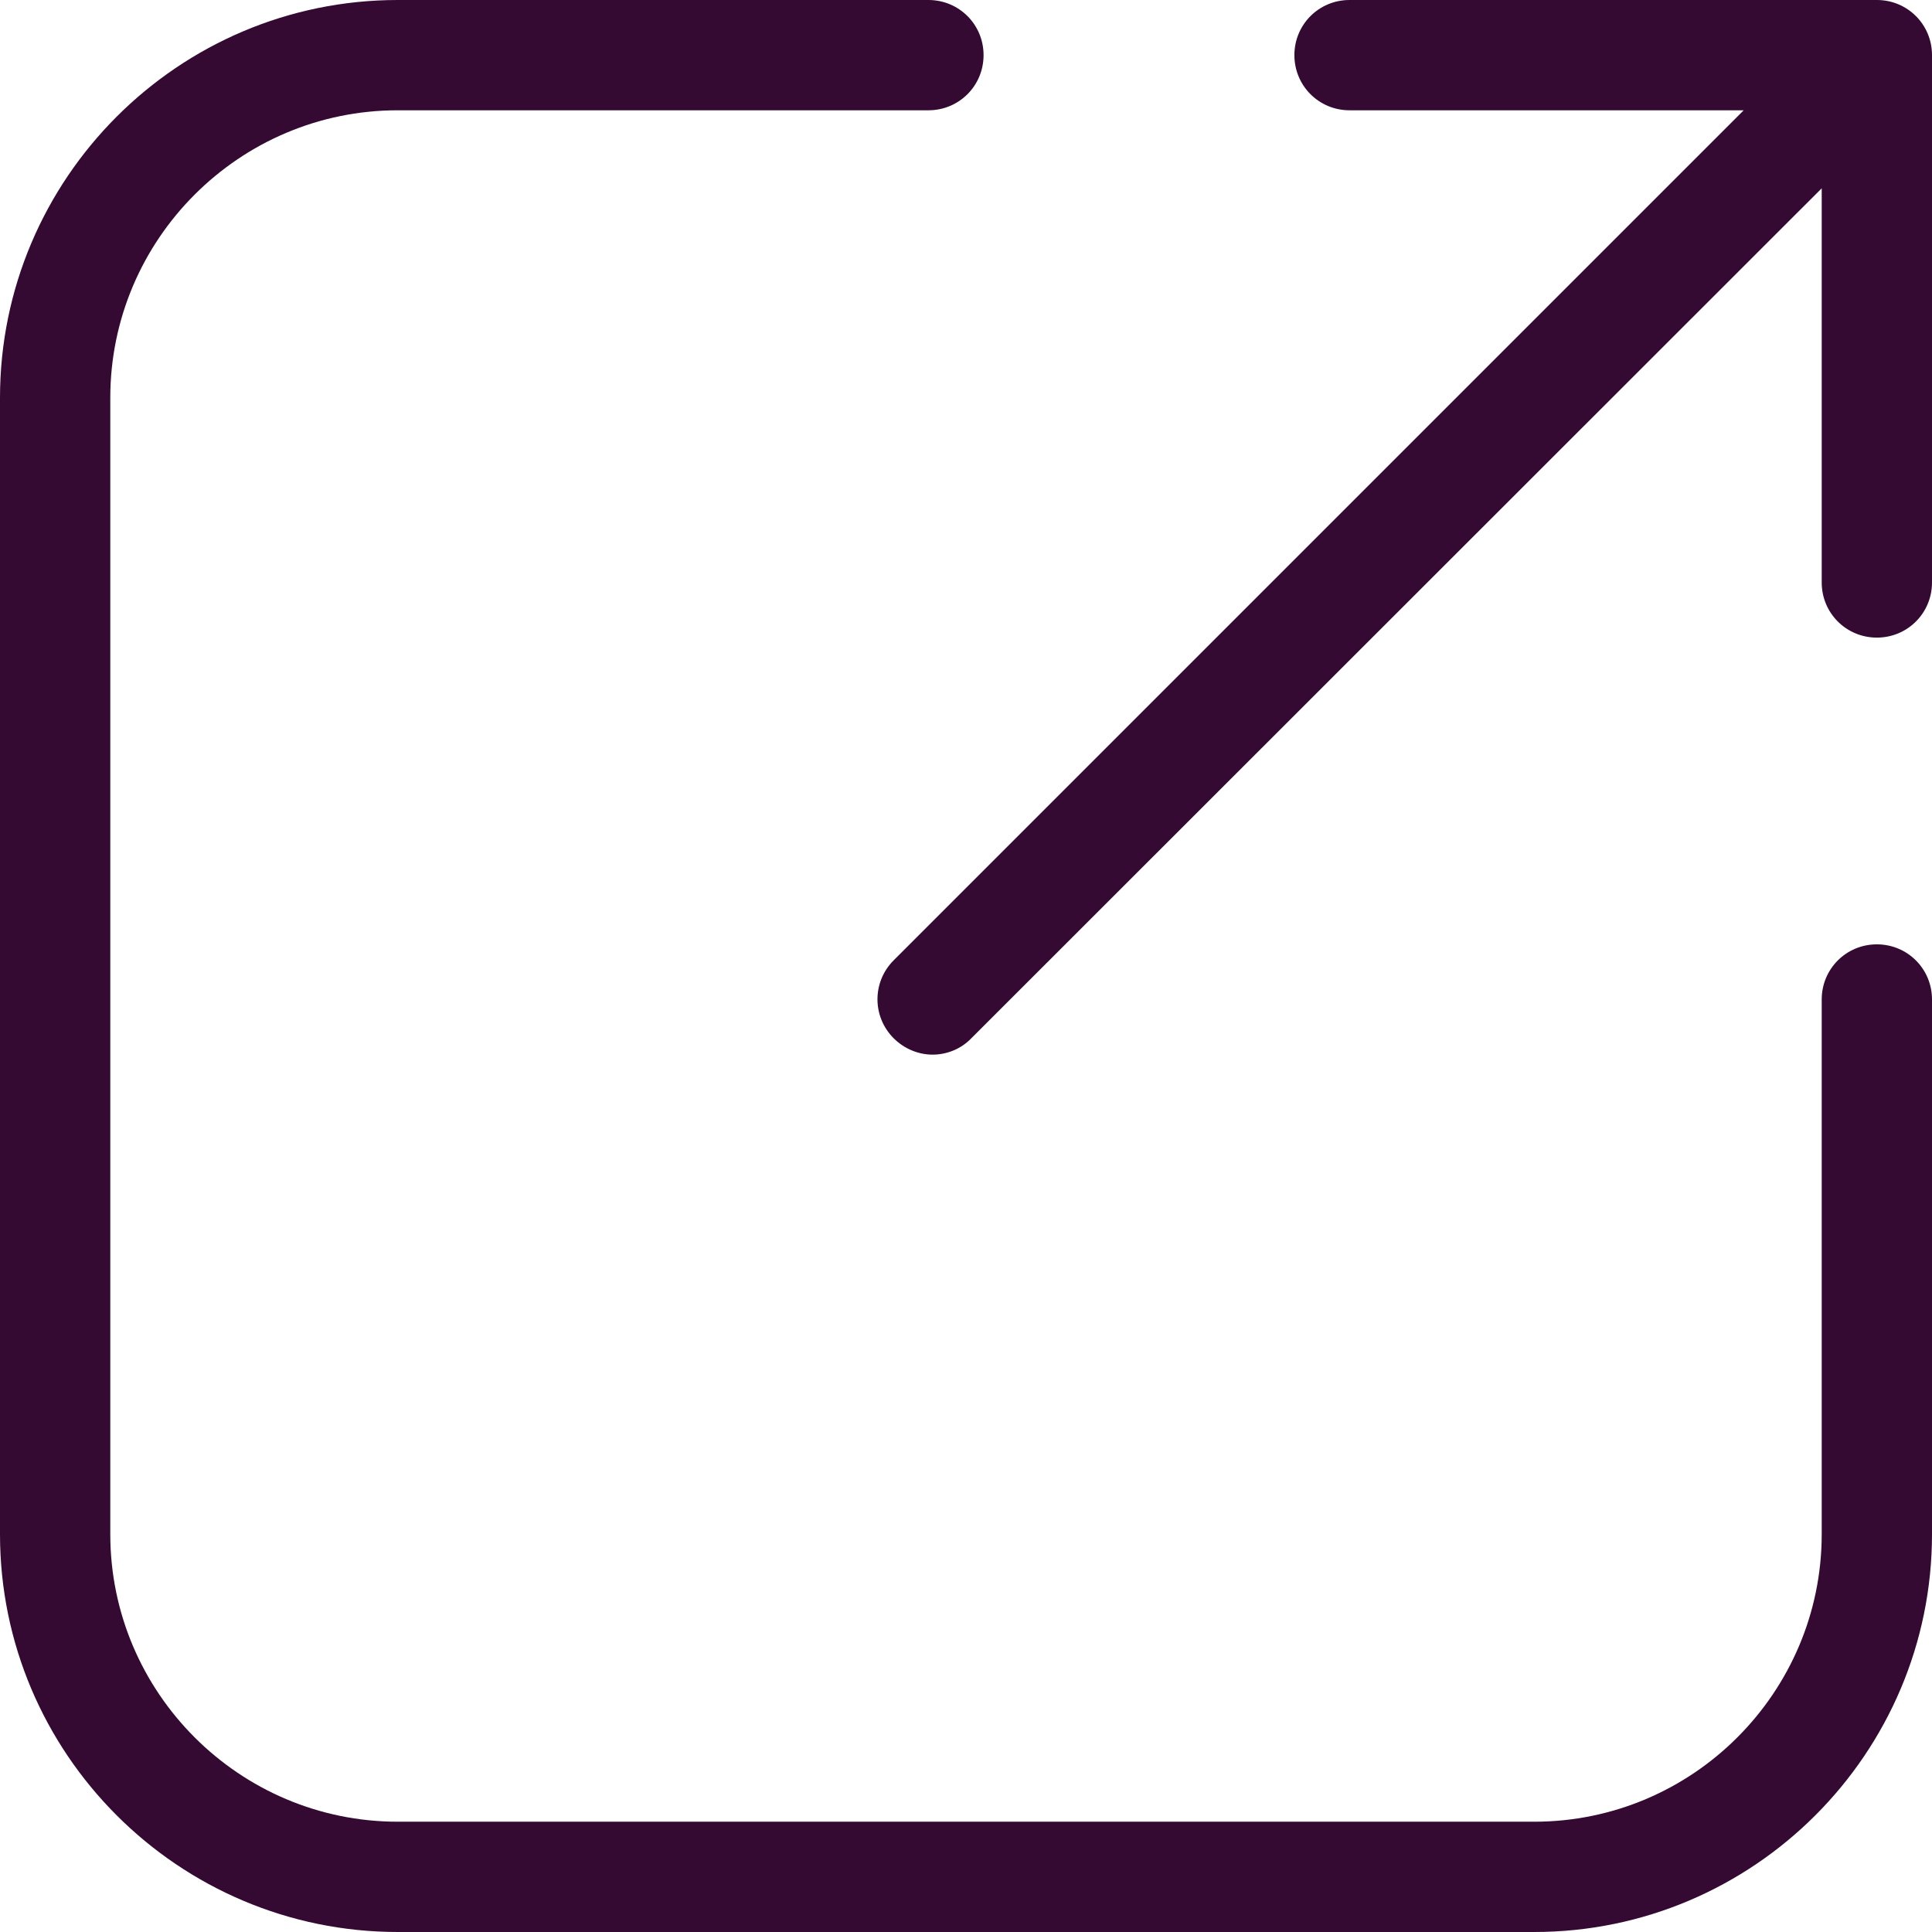
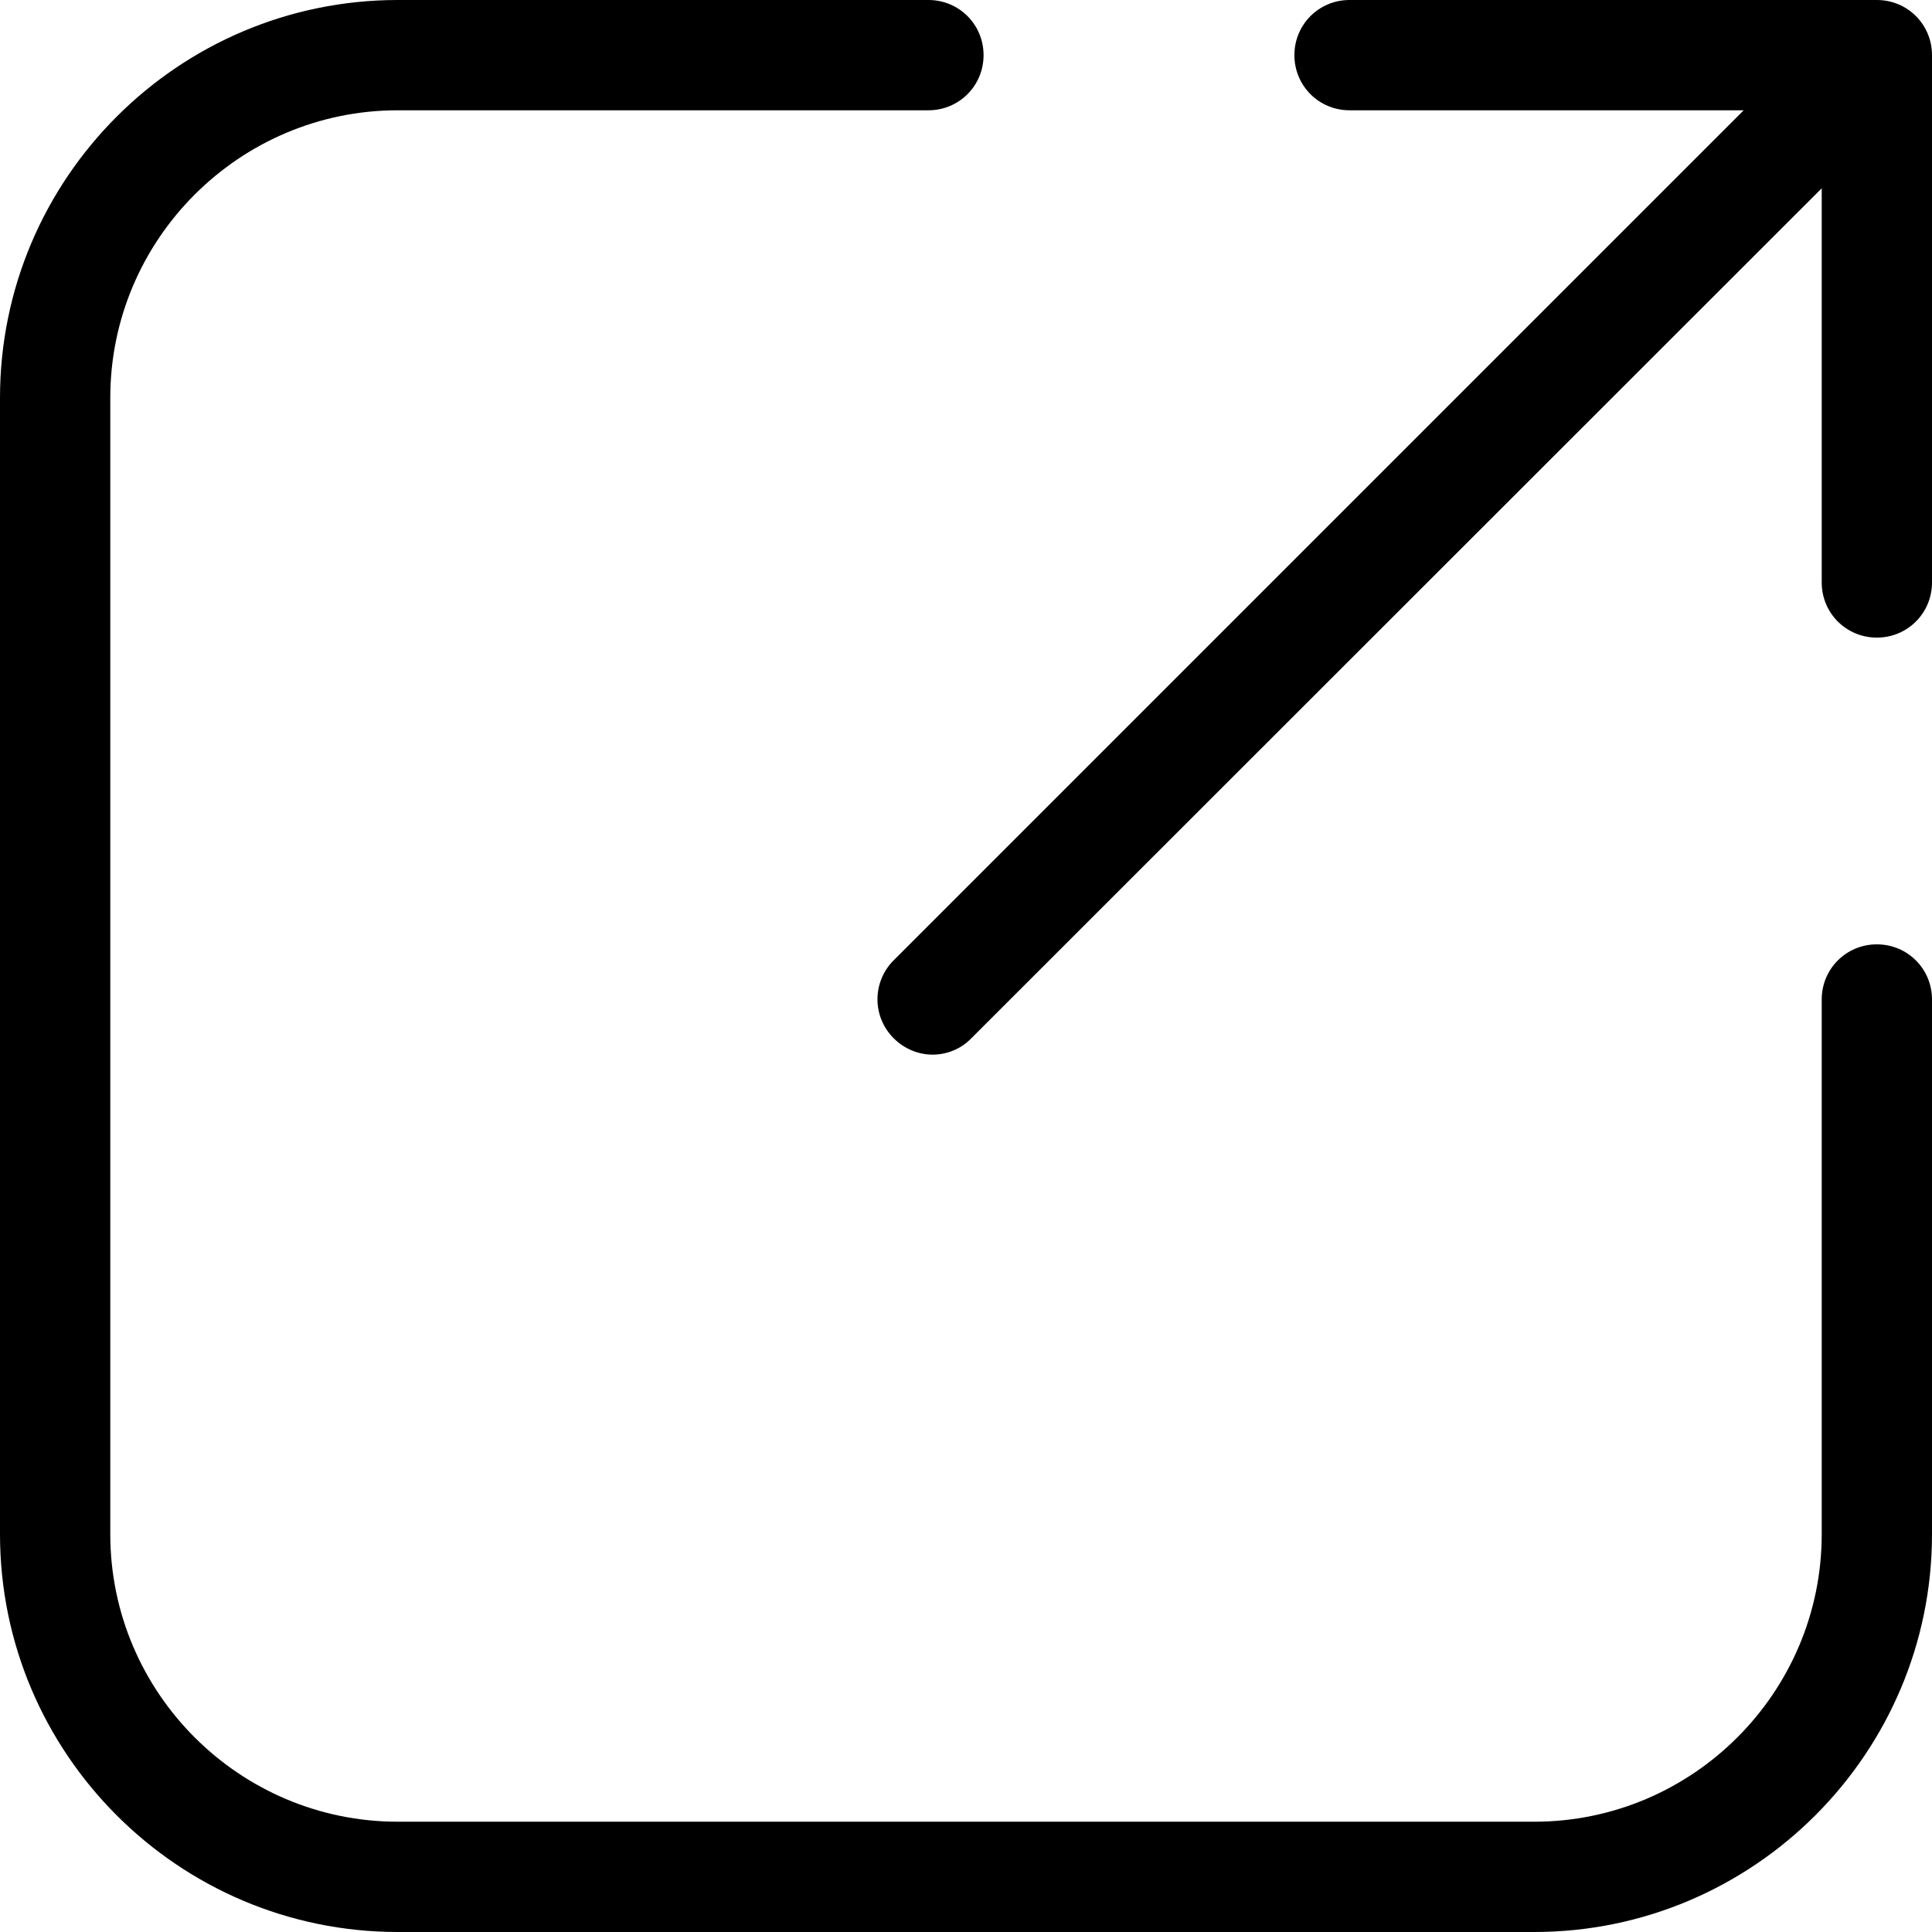
<svg xmlns="http://www.w3.org/2000/svg" version="1.1" x="0" y="0" viewBox="0 0 473 473" xml:space="preserve">
-   <style>
-         .new-tab {
-             fill: #340932;
-         }
-     </style>
  <g class="new-tab">
    <path d="M459.5 0H330.4c-7.5 0-13.5 6-13.5 13.5s6 13.5 13.5 13.5h96.5L218.8 235.1c-5.3 5.3-5.3 13.8 0 19.1 2.6 2.6 6.1 4 9.5 4s6.9-1.3 9.5-4L446 46.1v96.5c0 7.5 6 13.5 13.5 13.5s13.5-6 13.5-13.5V13.5C473 6 467 0 459.5 0z">
        </path>
    <path d="M459.5 231.2c-7.5 0-13.5 6-13.5 13.5v130.9c0 38.8-31.6 70.4-70.4 70.4H97.4C58.6 446 27 414.4 27 375.6V97.4C27 58.6 58.6 27 97.4 27h129.9c7.5 0 13.5-6 13.5-13.5S234.8 0 227.3 0H97.4C43.7 0 0 43.7 0 97.4v278.2C0 429.3 43.7 473 97.4 473h278.2c53.7 0 97.4-43.7 97.4-97.4V244.7c0-7.5-6-13.5-13.5-13.5z">
        </path>
  </g>
</svg>
